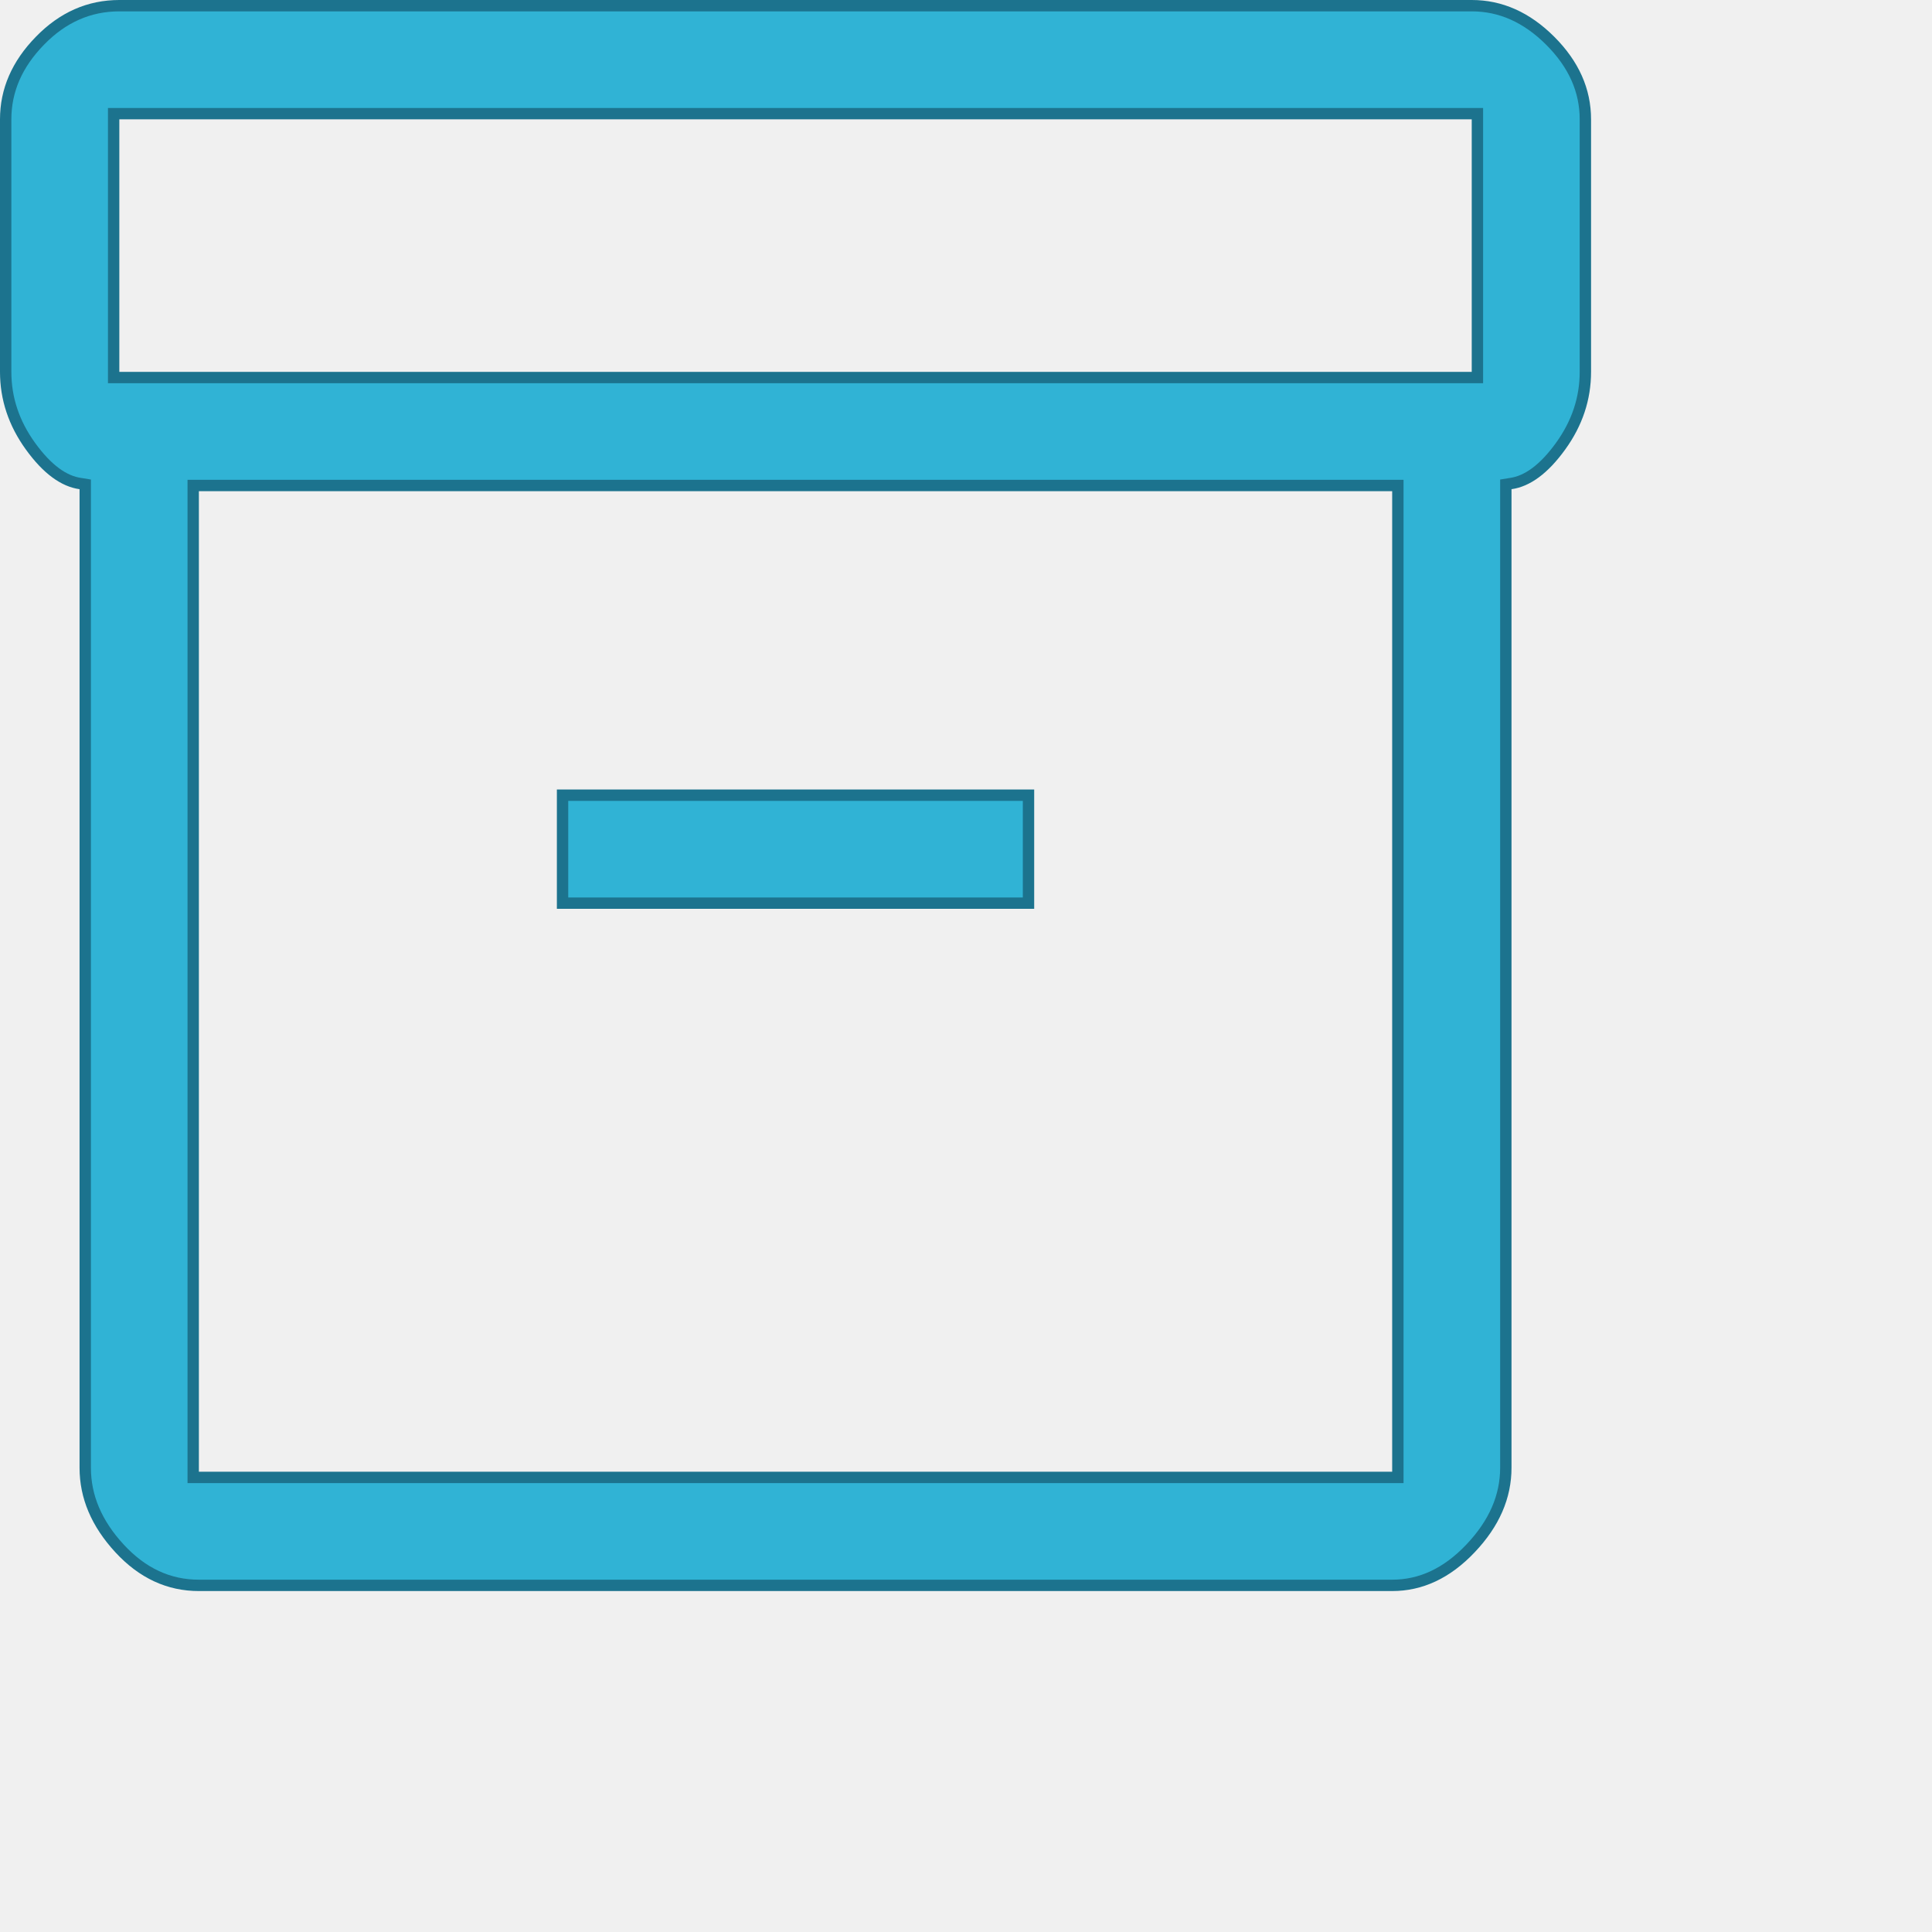
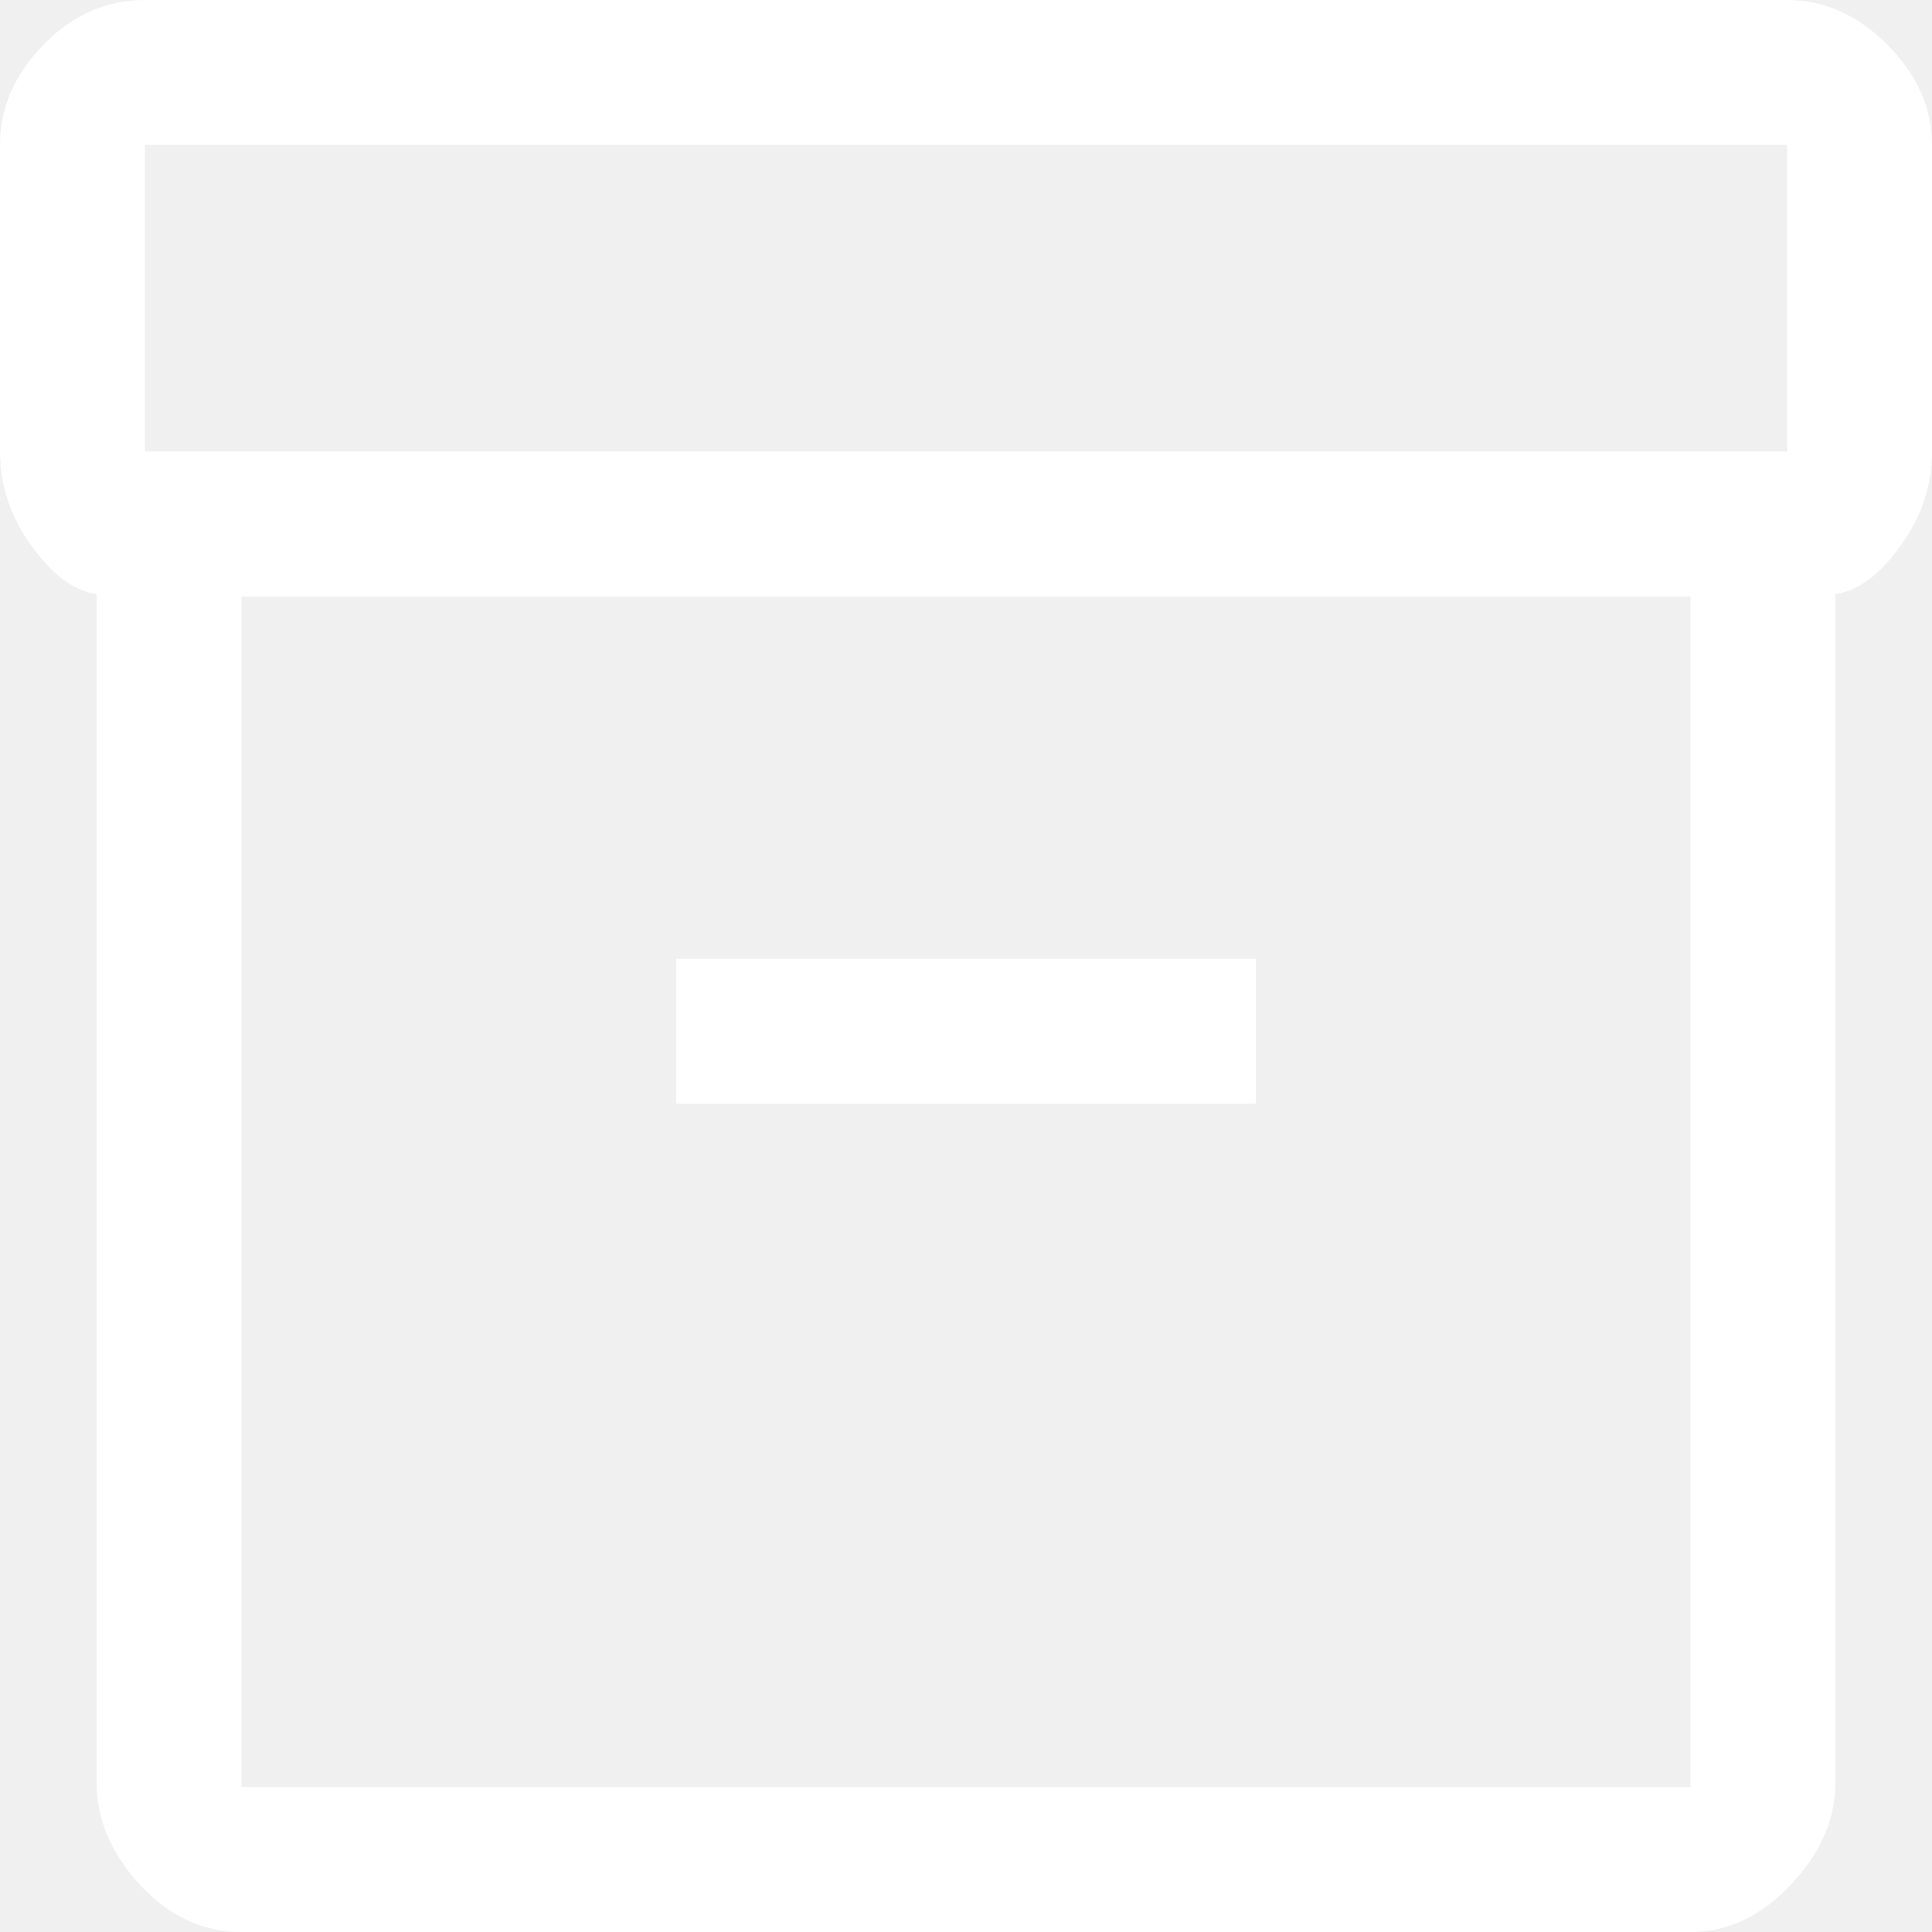
- <svg xmlns="http://www.w3.org/2000/svg" width="17" height="17" viewBox="0 0 17 17" stroke="white" fill="none">
-   <path d="M0.75 4.305V4.262L0.707 4.255C0.563 4.235 0.416 4.131 0.268 3.926C0.122 3.724 0.05 3.506 0.05 3.272V1.05C0.05 0.796 0.149 0.566 0.351 0.359C0.552 0.152 0.785 0.05 1.05 0.05H12.95C13.203 0.05 13.433 0.151 13.641 0.359C13.849 0.567 13.95 0.797 13.95 1.05V3.272C13.95 3.506 13.878 3.724 13.732 3.926C13.584 4.131 13.437 4.235 13.293 4.255L13.25 4.262V4.305V12.915C13.25 13.168 13.149 13.404 12.94 13.624C12.732 13.844 12.502 13.95 12.25 13.95H1.75C1.486 13.95 1.253 13.843 1.052 13.625C0.849 13.405 0.75 13.169 0.75 12.915V4.305ZM1.75 4.272H1.7V4.322V12.95V13H1.75H12.25H12.3V12.95V4.322V4.272H12.25H1.75ZM12.95 3.322H13V3.272V1.05V1H12.95H1.05H1V1.05V3.272V3.322H1.05H12.95ZM9.05 6.997V7.947H4.95V6.997H9.05Z" fill="#30B3D5" stroke="#1C738E" stroke-width="0.1" />
+ <svg xmlns="http://www.w3.org/2000/svg" width="15" height="15" viewBox="0 0 15 15" fill="none">
+   <path d="M0.75 13.838V4.612C0.575 4.588 0.406 4.463 0.244 4.237C0.081 4.013 0 3.769 0 3.506V1.125C0 0.838 0.113 0.578 0.338 0.347C0.562 0.116 0.825 0 1.125 0H13.875C14.162 0 14.422 0.116 14.653 0.347C14.884 0.578 15 0.838 15 1.125V3.506C15 3.769 14.919 4.013 14.756 4.237C14.594 4.463 14.425 4.588 14.25 4.612V13.838C14.25 14.125 14.134 14.391 13.903 14.634C13.672 14.878 13.412 15 13.125 15H1.875C1.575 15 1.312 14.878 1.087 14.634C0.863 14.391 0.75 14.125 0.75 13.838ZM1.875 4.631V13.875H13.125V4.631H1.875ZM13.875 3.506V1.125H1.125V3.506H13.875ZM5.25 8.569H9.75V7.444H5.25V8.569Z" fill="white" />
</svg>
